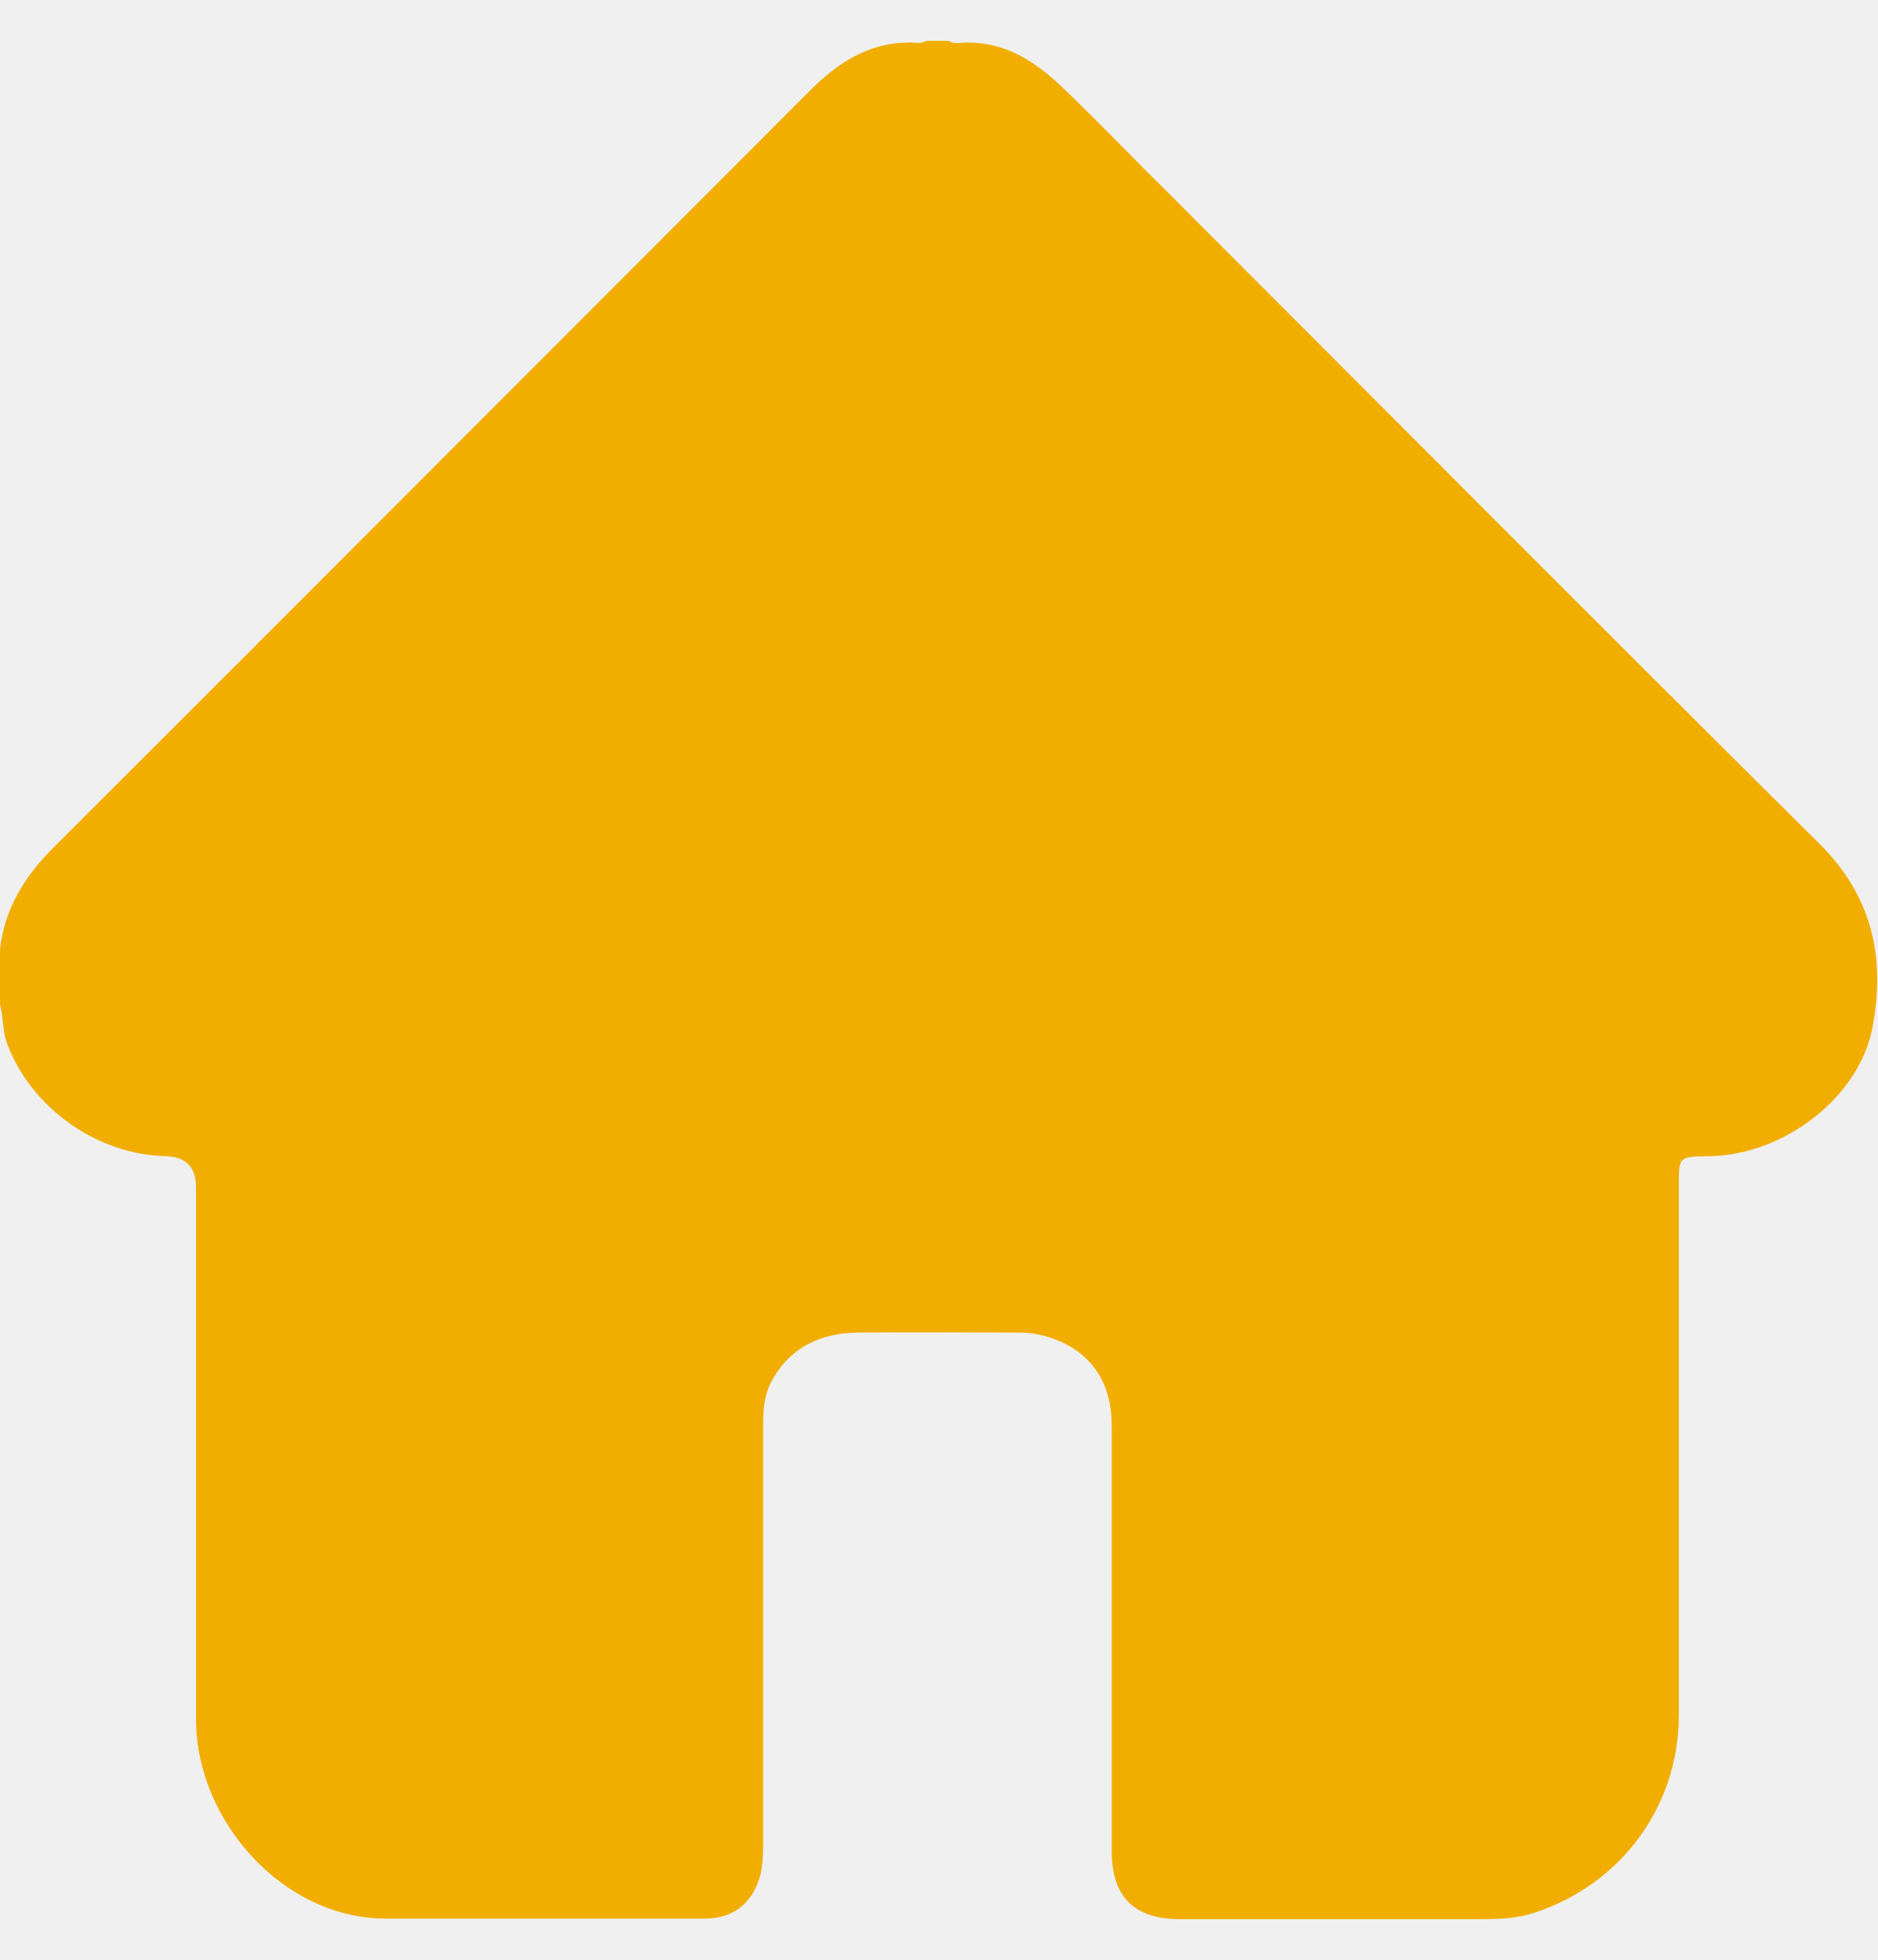
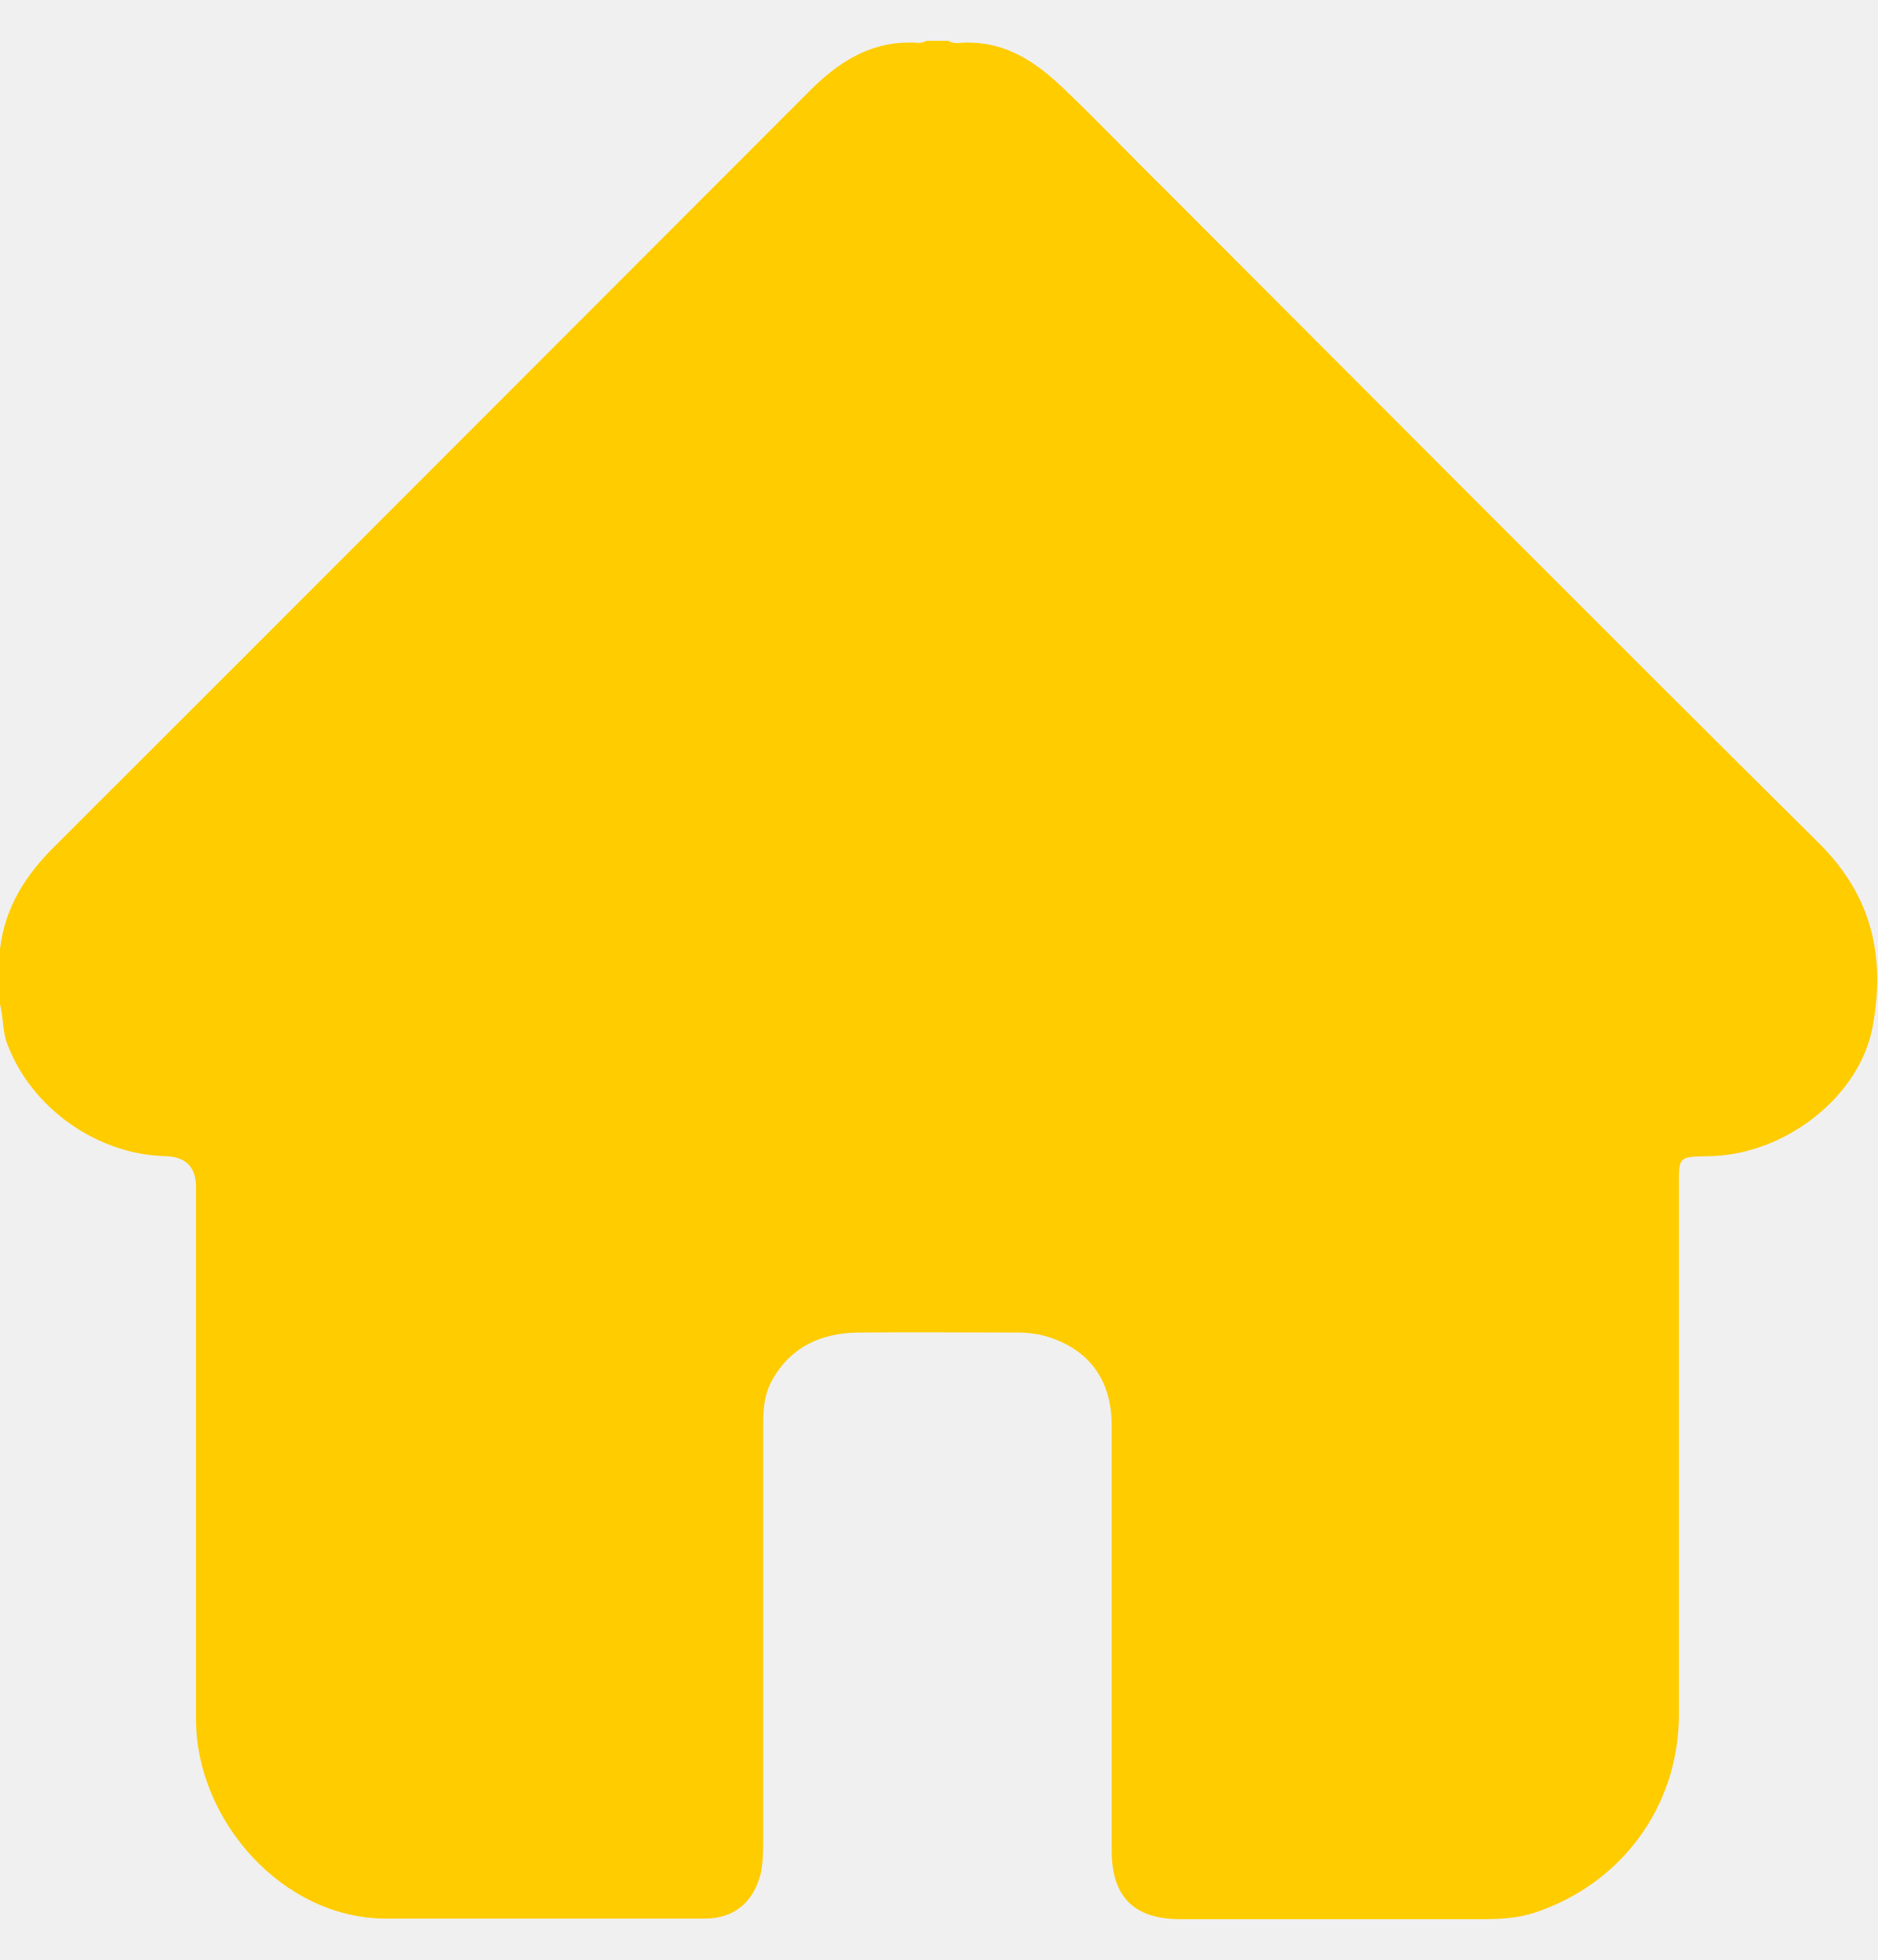
<svg xmlns="http://www.w3.org/2000/svg" width="23" height="24" viewBox="0 0 23 24" fill="none">
-   <g clip-path="url(#clip0_345_1727)">
-     <path d="M11.347 0.5H11.617C11.697 0.551 11.785 0.515 11.865 0.522C12.332 0.522 12.689 0.763 13.011 1.069C13.434 1.471 13.835 1.894 14.251 2.303C16.929 4.982 19.592 7.661 22.278 10.325C22.934 10.975 23.095 11.726 22.934 12.58C22.774 13.427 21.869 14.135 20.95 14.157C20.541 14.164 20.563 14.157 20.563 14.558C20.563 16.704 20.563 18.85 20.563 20.996C20.563 22.113 19.862 23.069 18.797 23.42C18.578 23.493 18.359 23.5 18.133 23.5C16.907 23.5 15.681 23.5 14.455 23.5C13.893 23.5 13.616 23.23 13.616 22.661C13.616 20.923 13.616 19.193 13.616 17.456C13.616 16.945 13.383 16.588 12.952 16.412C12.799 16.347 12.638 16.317 12.47 16.317C11.814 16.317 11.157 16.31 10.5 16.317C10.055 16.325 9.683 16.493 9.457 16.901C9.362 17.069 9.347 17.252 9.347 17.442C9.347 19.135 9.347 20.821 9.347 22.515C9.347 22.653 9.347 22.799 9.318 22.938C9.231 23.288 8.997 23.493 8.632 23.493C7.333 23.493 6.027 23.493 4.728 23.493C3.459 23.493 2.408 22.288 2.401 21.069C2.401 19.055 2.401 17.047 2.401 15.033C2.401 14.865 2.401 14.704 2.401 14.537C2.401 14.288 2.274 14.162 2.021 14.157C1.189 14.135 0.394 13.573 0.095 12.799C0.029 12.639 0.044 12.463 0 12.296V11.624C0.058 11.113 0.314 10.712 0.679 10.354C3.758 7.281 6.837 4.193 9.917 1.113C10.252 0.777 10.632 0.522 11.128 0.522C11.201 0.515 11.274 0.544 11.347 0.5Z" fill="#F2AE00" />
+   <g clip-path="url(#clip0_3080_5483)">
+     <path d="M11.347 0.5H11.617C11.697 0.551 11.785 0.515 11.865 0.522C12.332 0.522 12.689 0.763 13.011 1.069C13.434 1.471 13.835 1.894 14.251 2.303C16.929 4.982 19.592 7.661 22.278 10.325C22.934 10.975 23.095 11.726 22.934 12.58C22.774 13.427 21.869 14.135 20.95 14.157C20.541 14.164 20.563 14.157 20.563 14.558C20.563 16.704 20.563 18.85 20.563 20.996C20.563 22.113 19.862 23.069 18.797 23.42C18.578 23.493 18.359 23.5 18.133 23.5C16.907 23.5 15.681 23.5 14.455 23.5C13.893 23.5 13.616 23.23 13.616 22.661C13.616 20.923 13.616 19.193 13.616 17.456C13.616 16.945 13.383 16.588 12.952 16.412C12.799 16.347 12.638 16.317 12.47 16.317C11.814 16.317 11.157 16.31 10.5 16.317C10.055 16.325 9.683 16.493 9.457 16.901C9.362 17.069 9.347 17.252 9.347 17.442C9.347 19.135 9.347 20.821 9.347 22.515C9.347 22.653 9.347 22.799 9.318 22.938C9.231 23.288 8.997 23.493 8.632 23.493C7.333 23.493 6.027 23.493 4.728 23.493C3.459 23.493 2.408 22.288 2.401 21.069C2.401 19.055 2.401 17.047 2.401 15.033C2.401 14.865 2.401 14.704 2.401 14.537C2.401 14.288 2.274 14.162 2.021 14.157C1.189 14.135 0.394 13.573 0.095 12.799C0.029 12.639 0.044 12.463 0 12.296V11.624C0.058 11.113 0.314 10.712 0.679 10.354C3.758 7.281 6.837 4.193 9.917 1.113C10.252 0.777 10.632 0.522 11.128 0.522C11.201 0.515 11.274 0.544 11.347 0.5Z" fill="#FFCC00" />
  </g>
  <defs>
-     <clipPath id="clip0_345_1727">
+     <clipPath id="clip0_3080_5483">
      <rect width="23" height="23" fill="white" transform="translate(0 0.5)" />
    </clipPath>
  </defs>
</svg>
